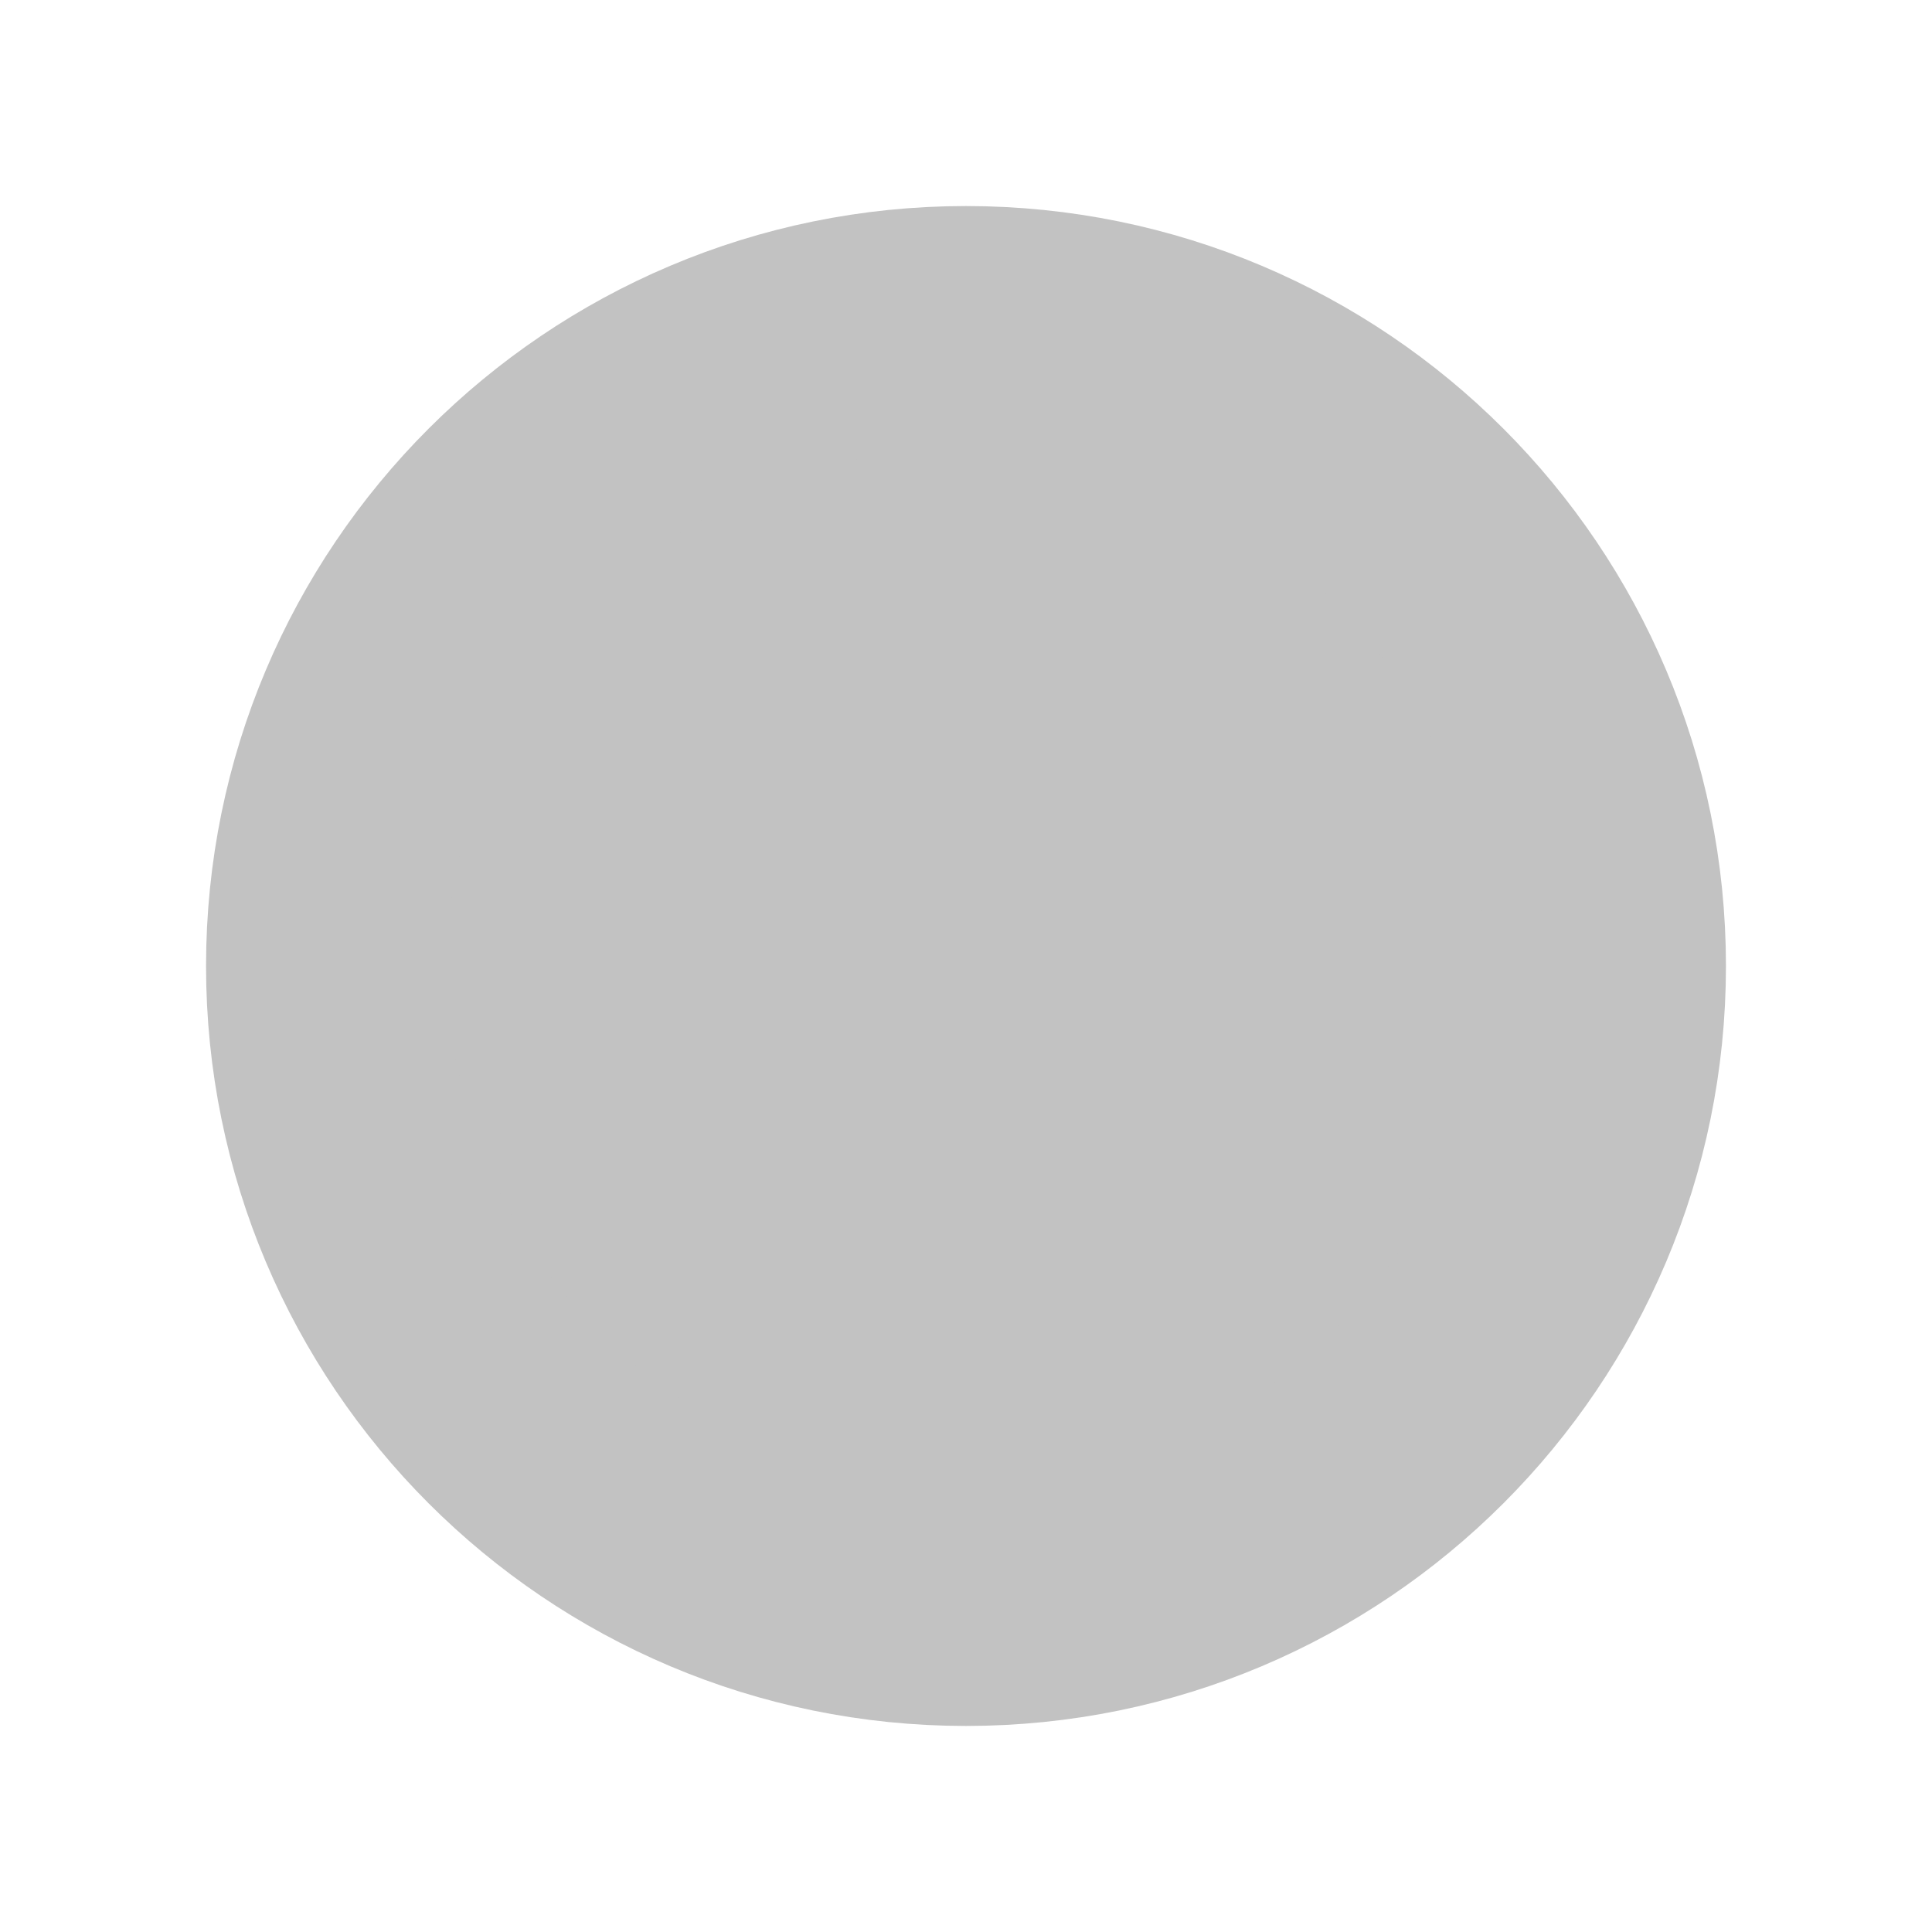
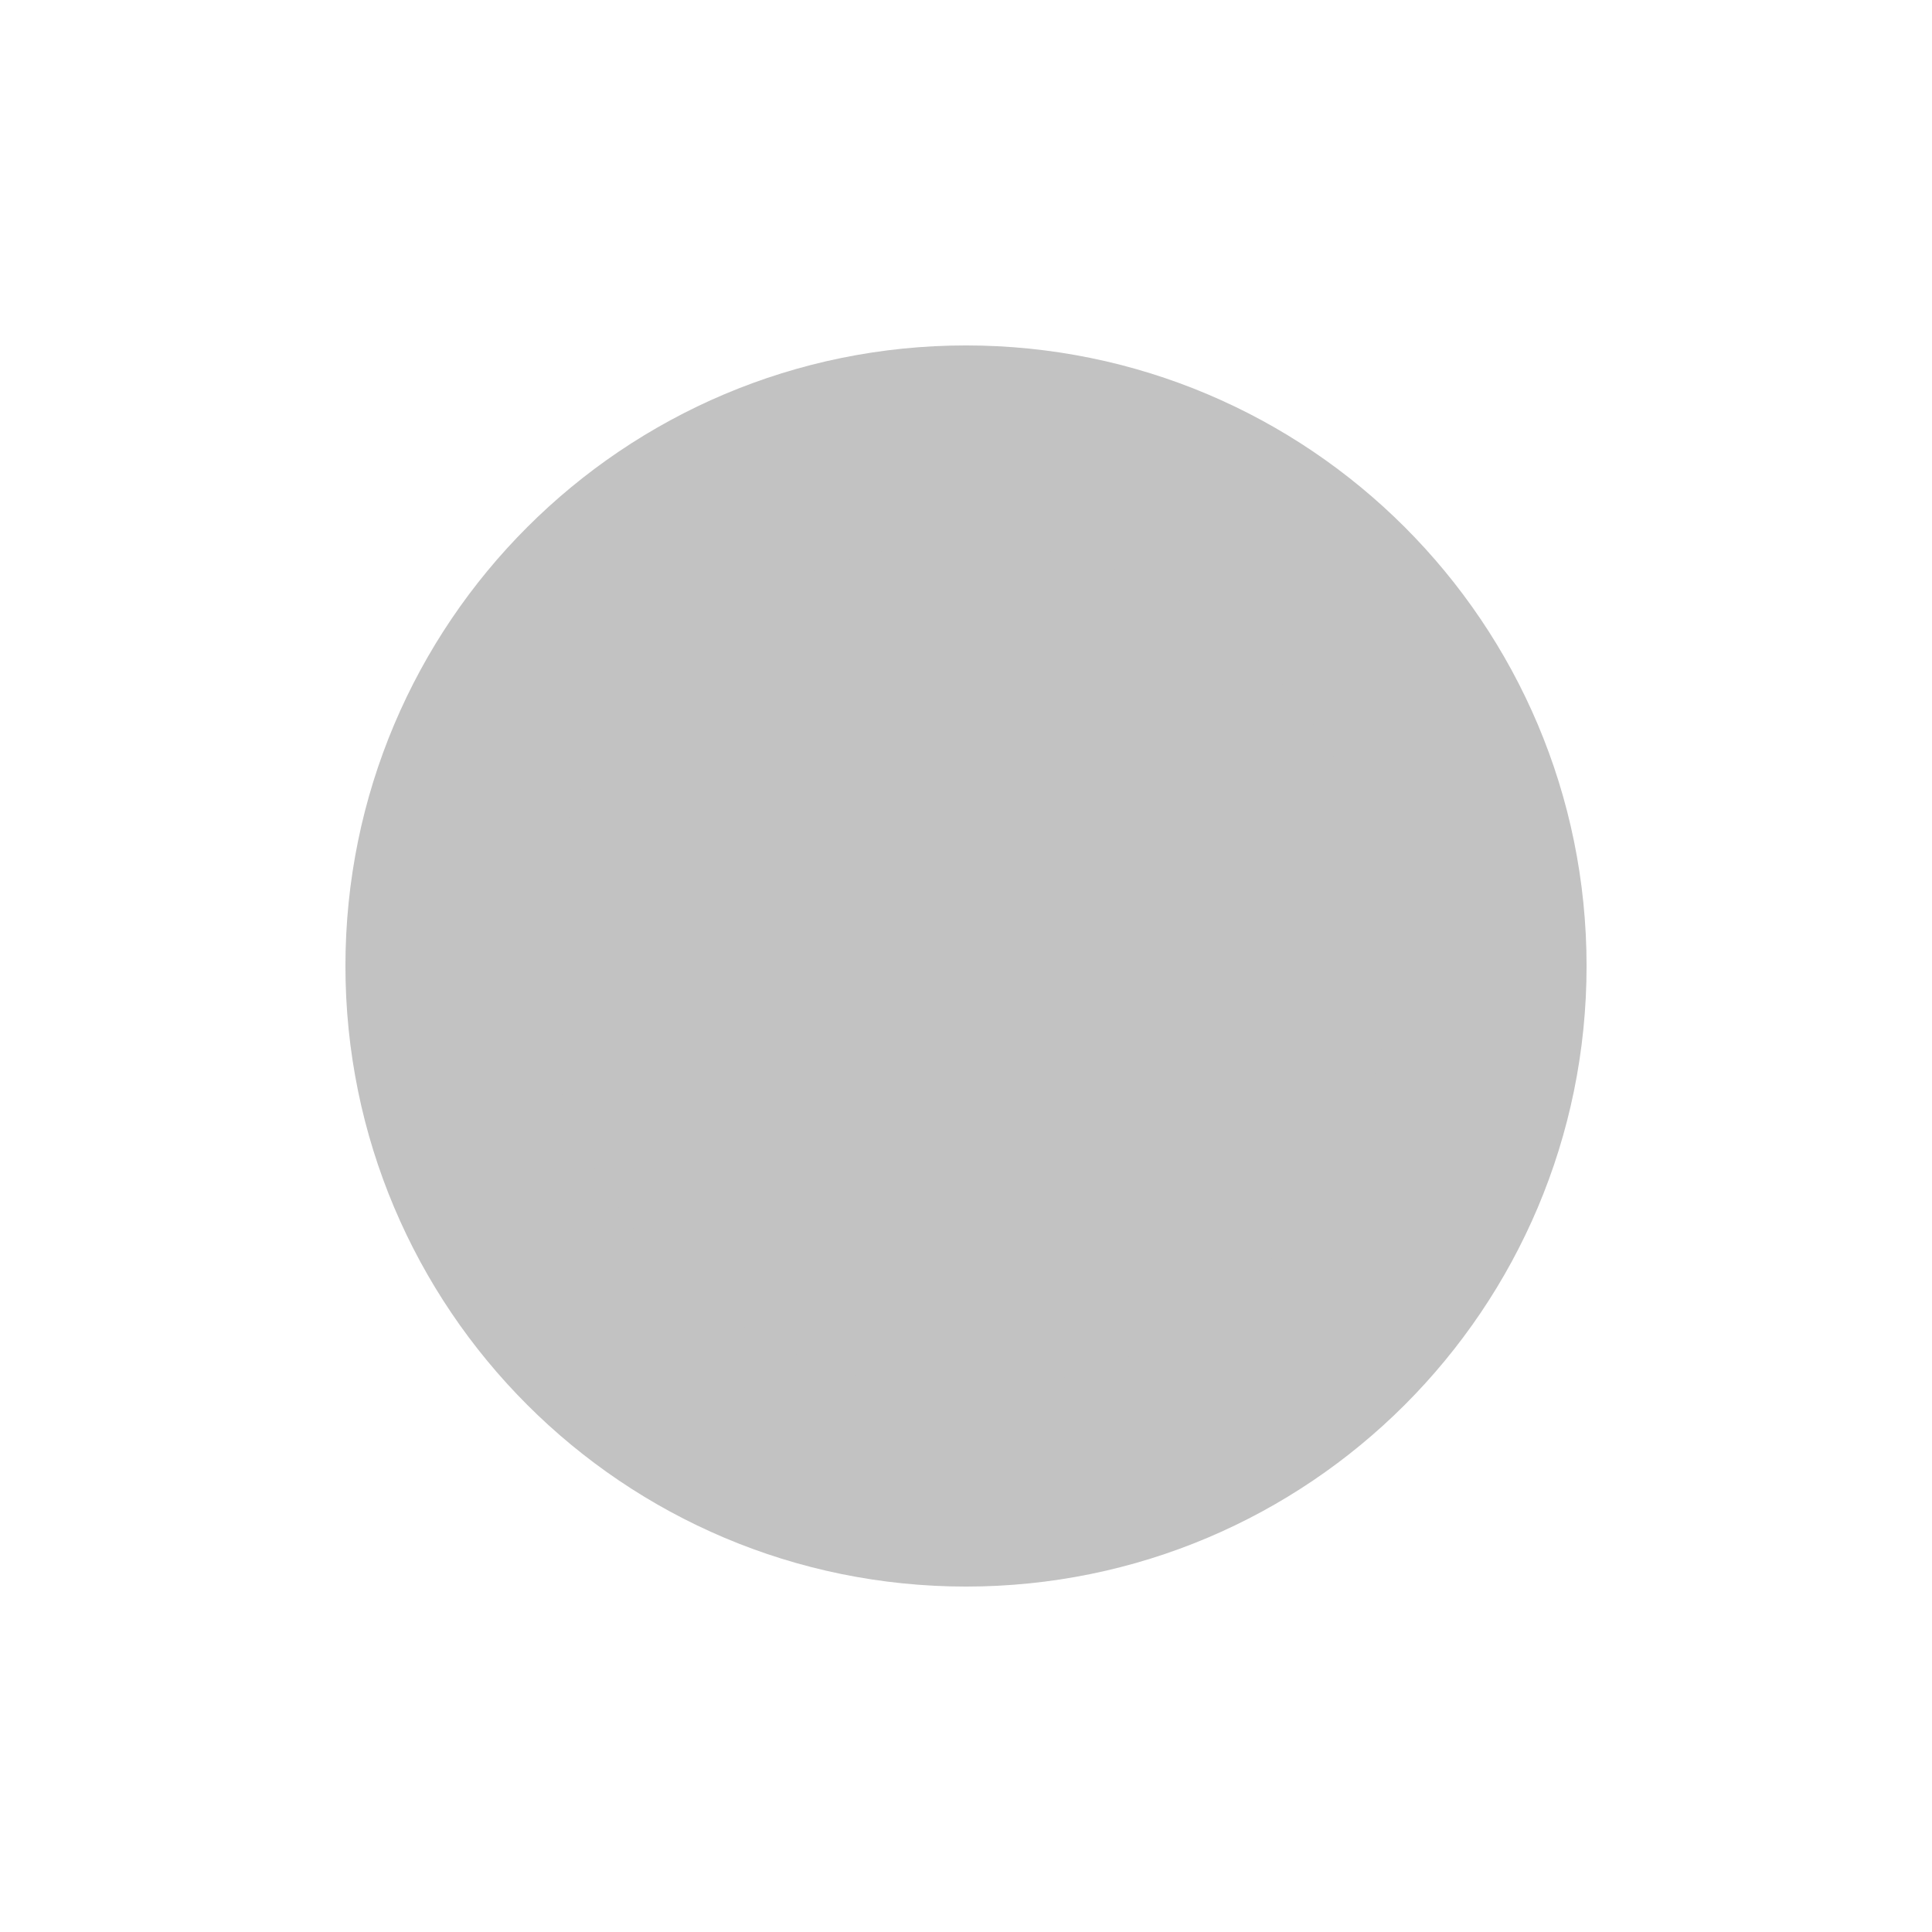
<svg xmlns="http://www.w3.org/2000/svg" version="1.2" viewBox="0 0 100 100" width="100" height="100" id="svg1">
  <defs id="defs1">
    </defs>
  <style id="style1">
		.s0 { fill: #c0c0c0 } 
	</style>
-   <circle style="fill:#c2c2c2;fill-opacity:1;stroke:#c2c2c2;stroke-width:12.5;stroke-linecap:round;stroke-linejoin:round" id="path1" cx="50" cy="50" r="33.085" />
+   <circle style="fill:#c2c2c2;fill-opacity:1;stroke:#c2c2c2;stroke-width:10.207;stroke-linecap:round;stroke-linejoin:round" id="path1" cx="50" cy="50" r="27.017" />
</svg>
